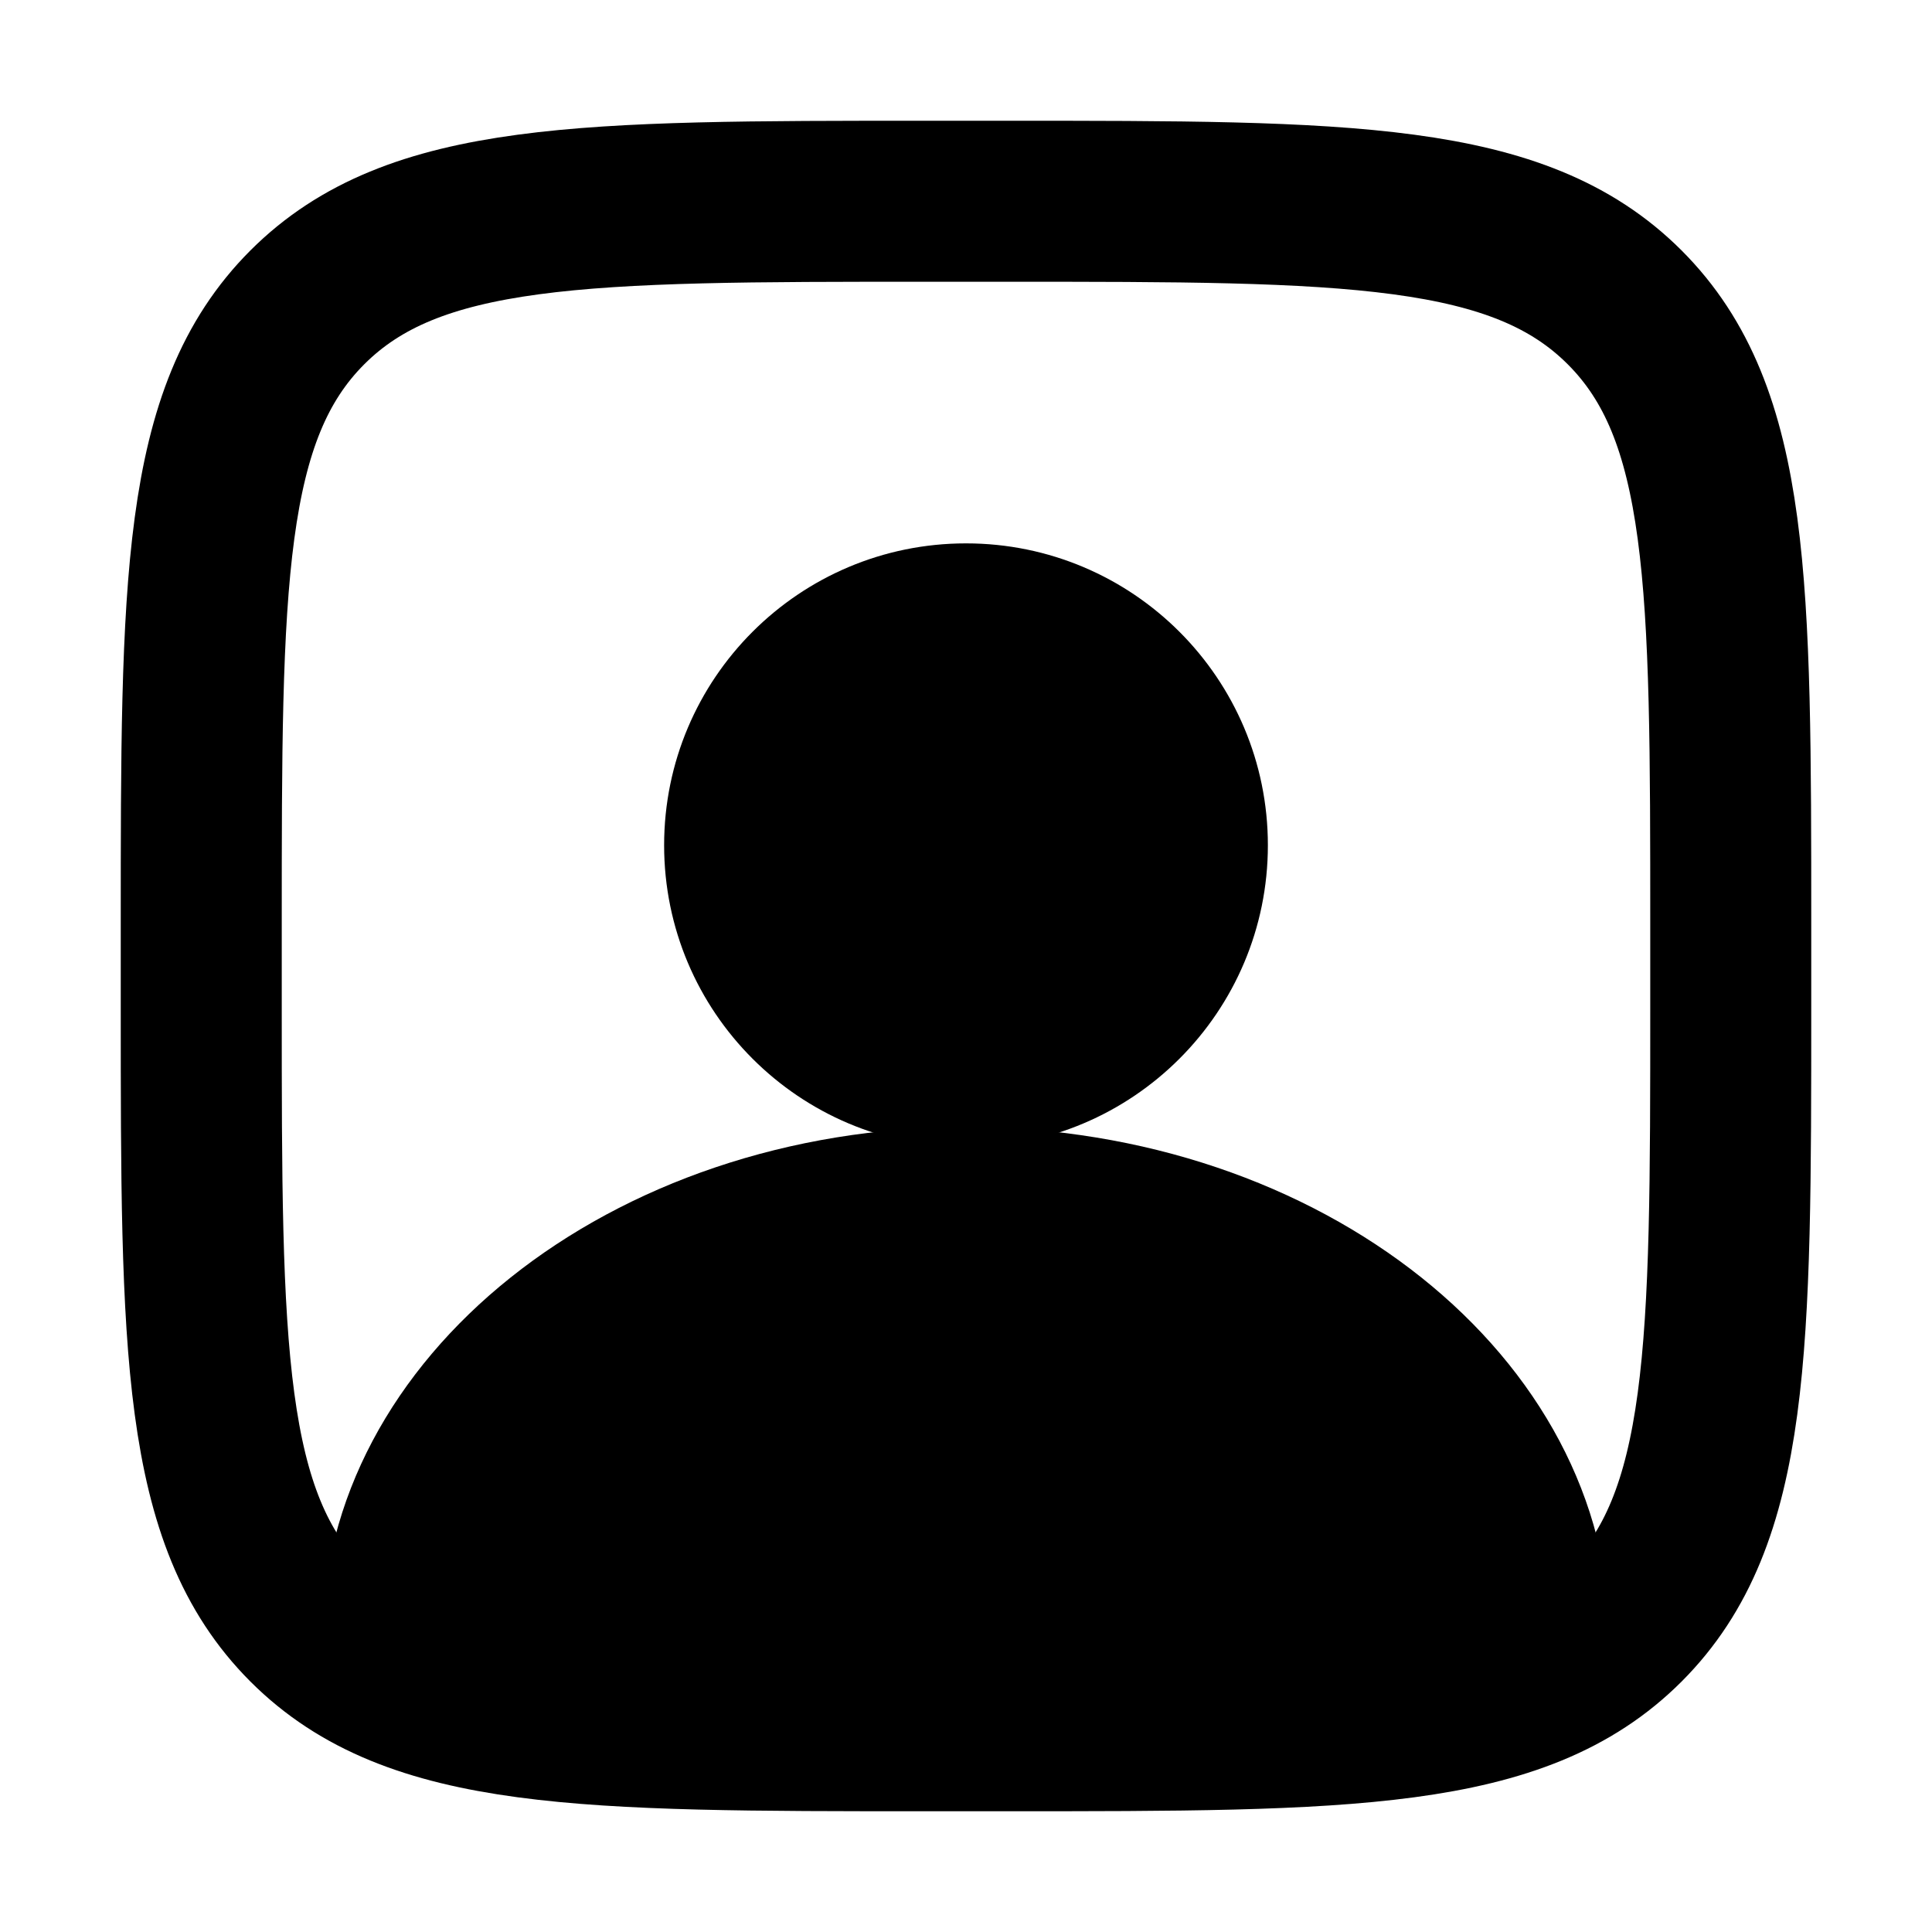
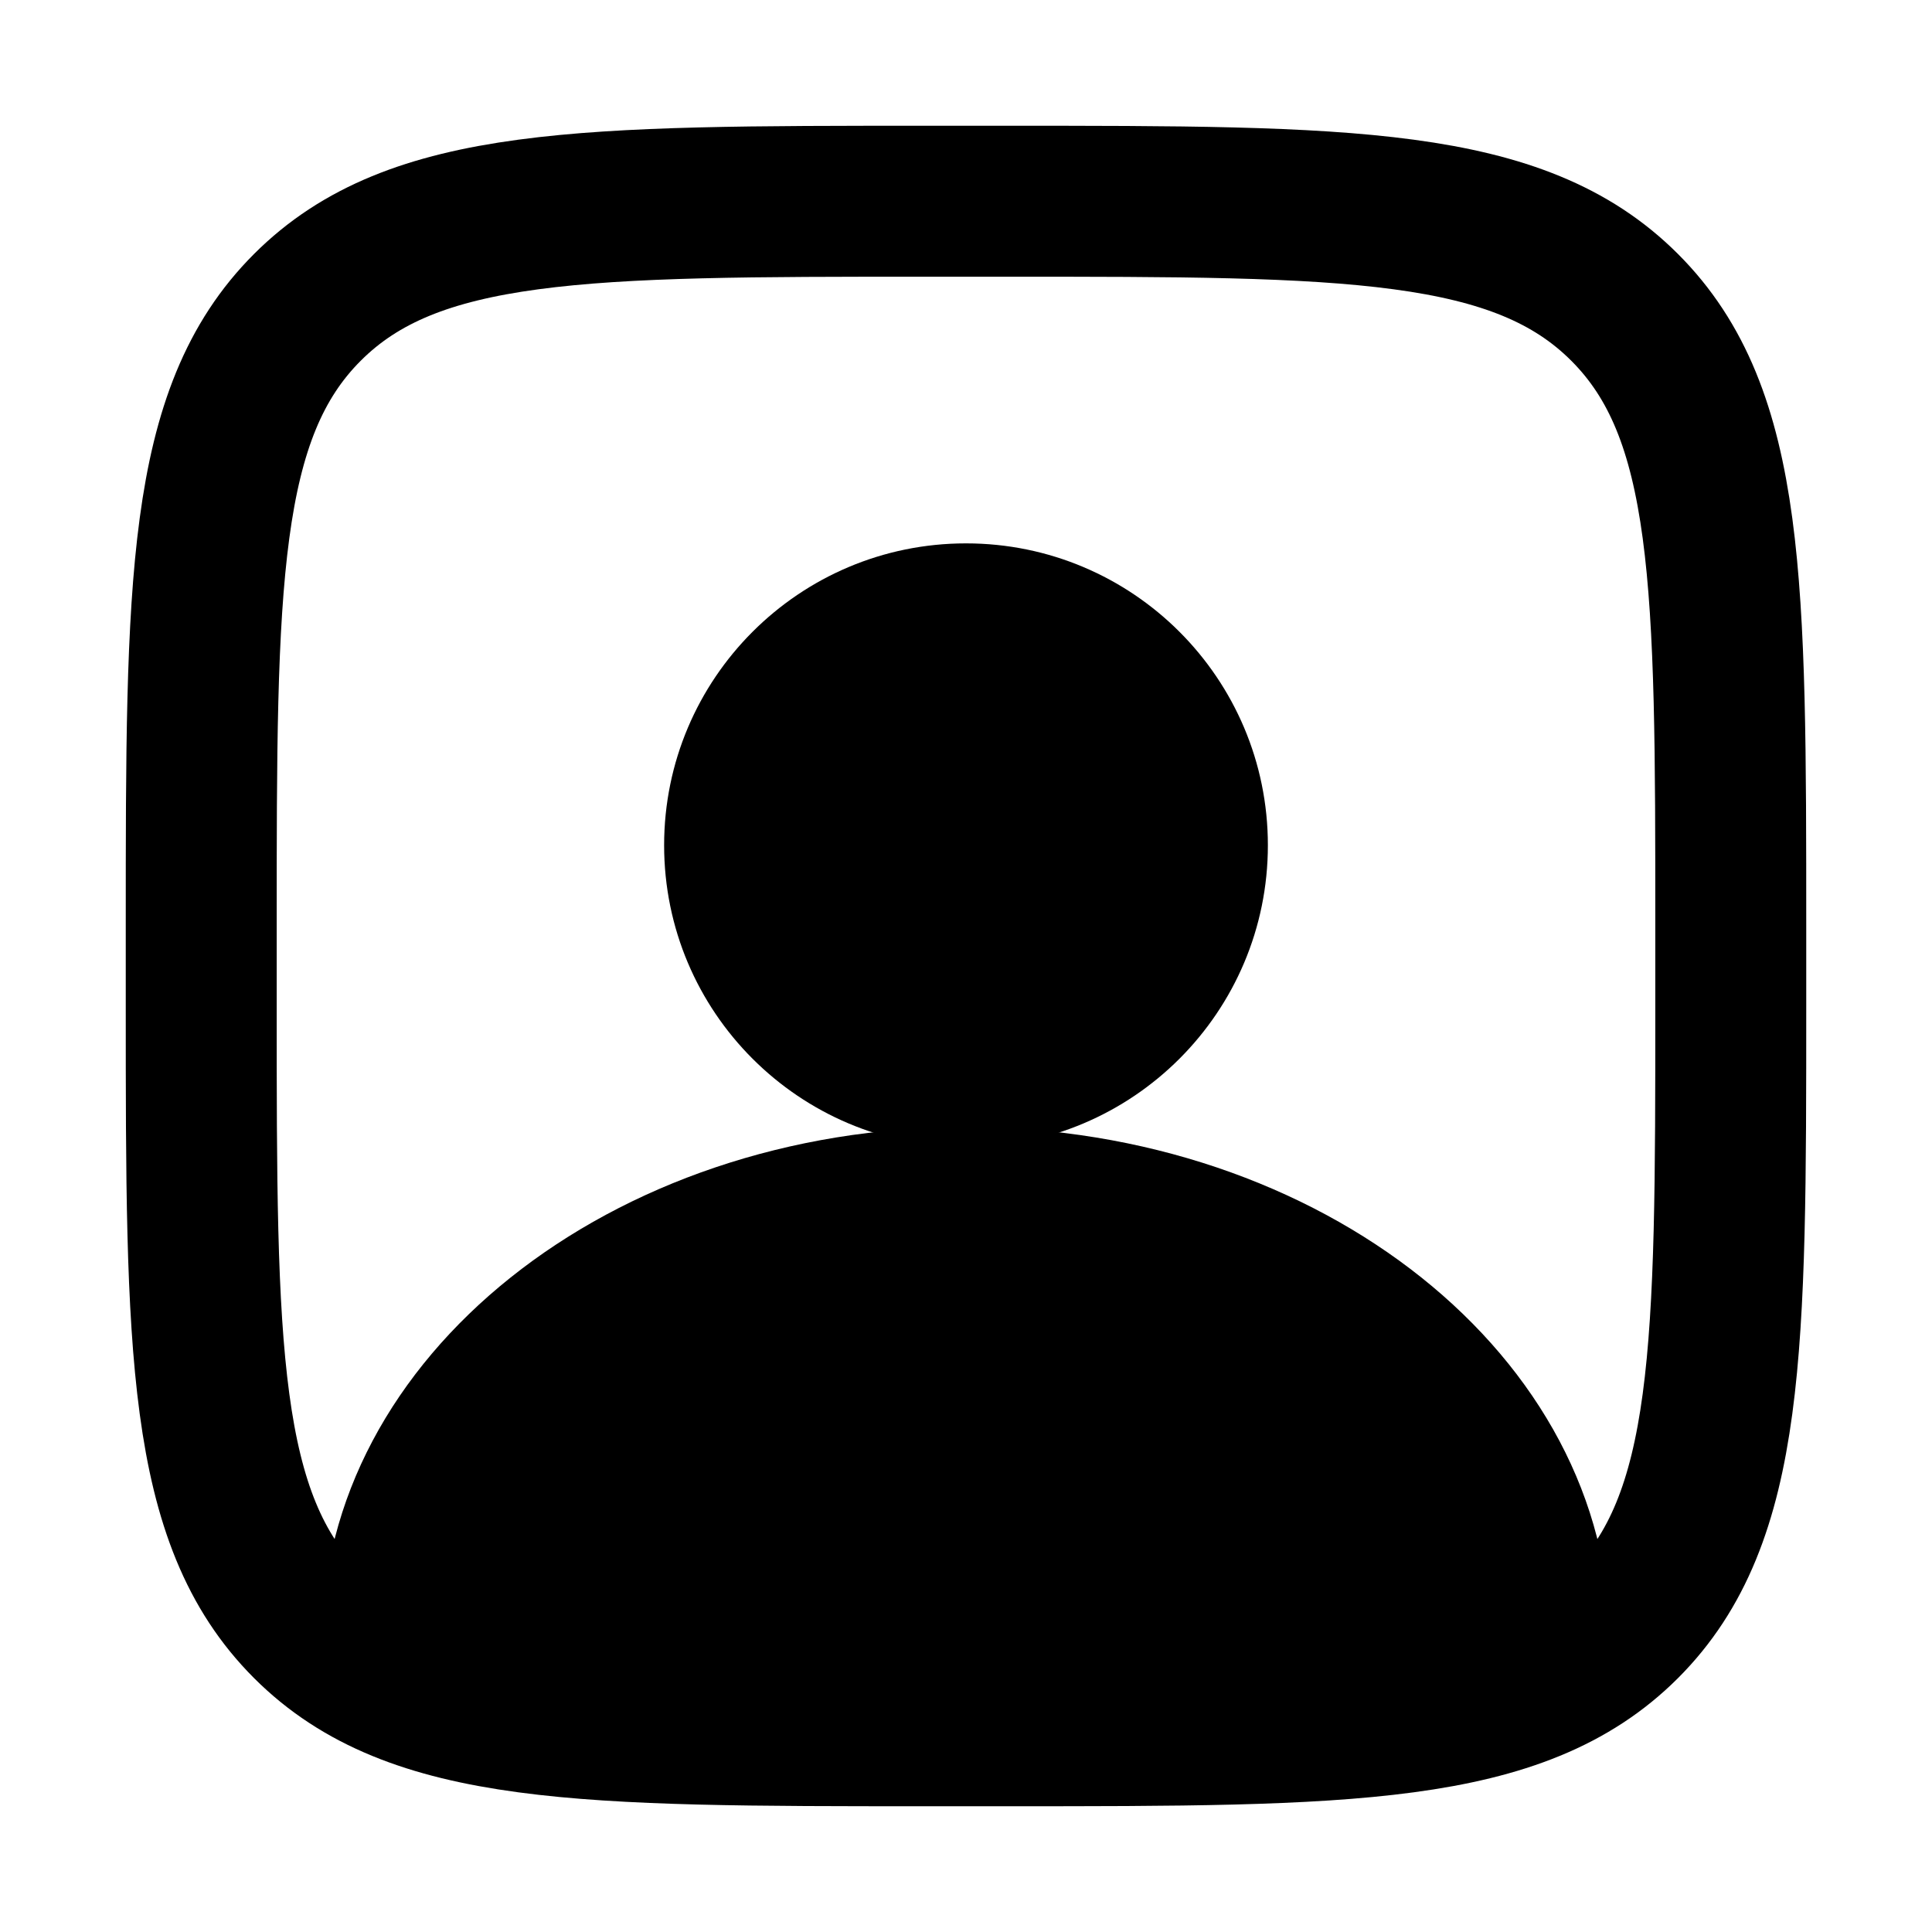
- <svg xmlns="http://www.w3.org/2000/svg" width="24" height="24" viewBox="0 0 24 24" fill="none">
-   <path d="M12 6.75C14.071 6.75 15.75 8.429 15.75 10.5C15.75 12.571 14.071 14.25 12 14.25C9.929 14.25 8.25 12.571 8.25 10.5C8.25 8.429 9.929 6.75 12 6.75Z" fill="black" />
-   <path d="M20 20.382C20 16.858 16.418 14 12 14C7.582 14 4 16.858 4 20.382C4 20.724 4.347 21 4.774 21H19.226C19.653 21 20 20.724 20 20.382Z" fill="black" />
-   <path d="M11.5 2.5L12.5 2.5C16.743 2.5 18.864 2.5 20.182 3.818C21.5 5.136 21.5 7.257 21.5 11.5V12.5C21.5 16.743 21.5 18.864 20.182 20.182C18.864 21.5 16.743 21.5 12.5 21.5H11.5C7.257 21.5 5.136 21.5 3.818 20.182C2.5 18.864 2.5 16.743 2.5 12.5V11.5C2.5 7.257 2.5 5.136 3.818 3.818C5.136 2.5 7.257 2.5 11.5 2.5Z" stroke="black" stroke-width="2" stroke-linecap="round" stroke-linejoin="round" />
+ <svg xmlns="http://www.w3.org/2000/svg" width="32" height="32" viewBox="0 0 32 32" fill="none">
+   <path d="M16 9C18.762 9 21 11.239 21 14C21 16.762 18.762 19 16 19C13.239 19 11 16.762 11 14C11 11.239 13.239 9 16 9Z" fill="currentColor" />
+   <path d="M26.667 27.177C26.667 22.477 21.891 18.667 16 18.667C10.109 18.667 5.333 22.477 5.333 27.177C5.333 27.631 5.795 28 6.366 28H25.634C26.204 28 26.667 27.631 26.667 27.177Z" fill="currentColor" />
+   <path d="M15.334 3.333L16.667 3.333C22.324 3.333 25.152 3.333 26.909 5.091C28.667 6.848 28.667 9.677 28.667 15.333V16.667C28.667 22.324 28.667 25.152 26.91 26.91C25.152 28.667 22.323 28.667 16.667 28.667H15.333C9.677 28.667 6.848 28.667 5.091 26.91C3.333 25.152 3.333 22.324 3.333 16.667V15.333C3.333 9.676 3.333 6.848 5.091 5.091C6.848 3.333 9.677 3.333 15.334 3.333Z" stroke="currentColor" stroke-width="2.5" stroke-linecap="round" stroke-linejoin="round" />
</svg>
